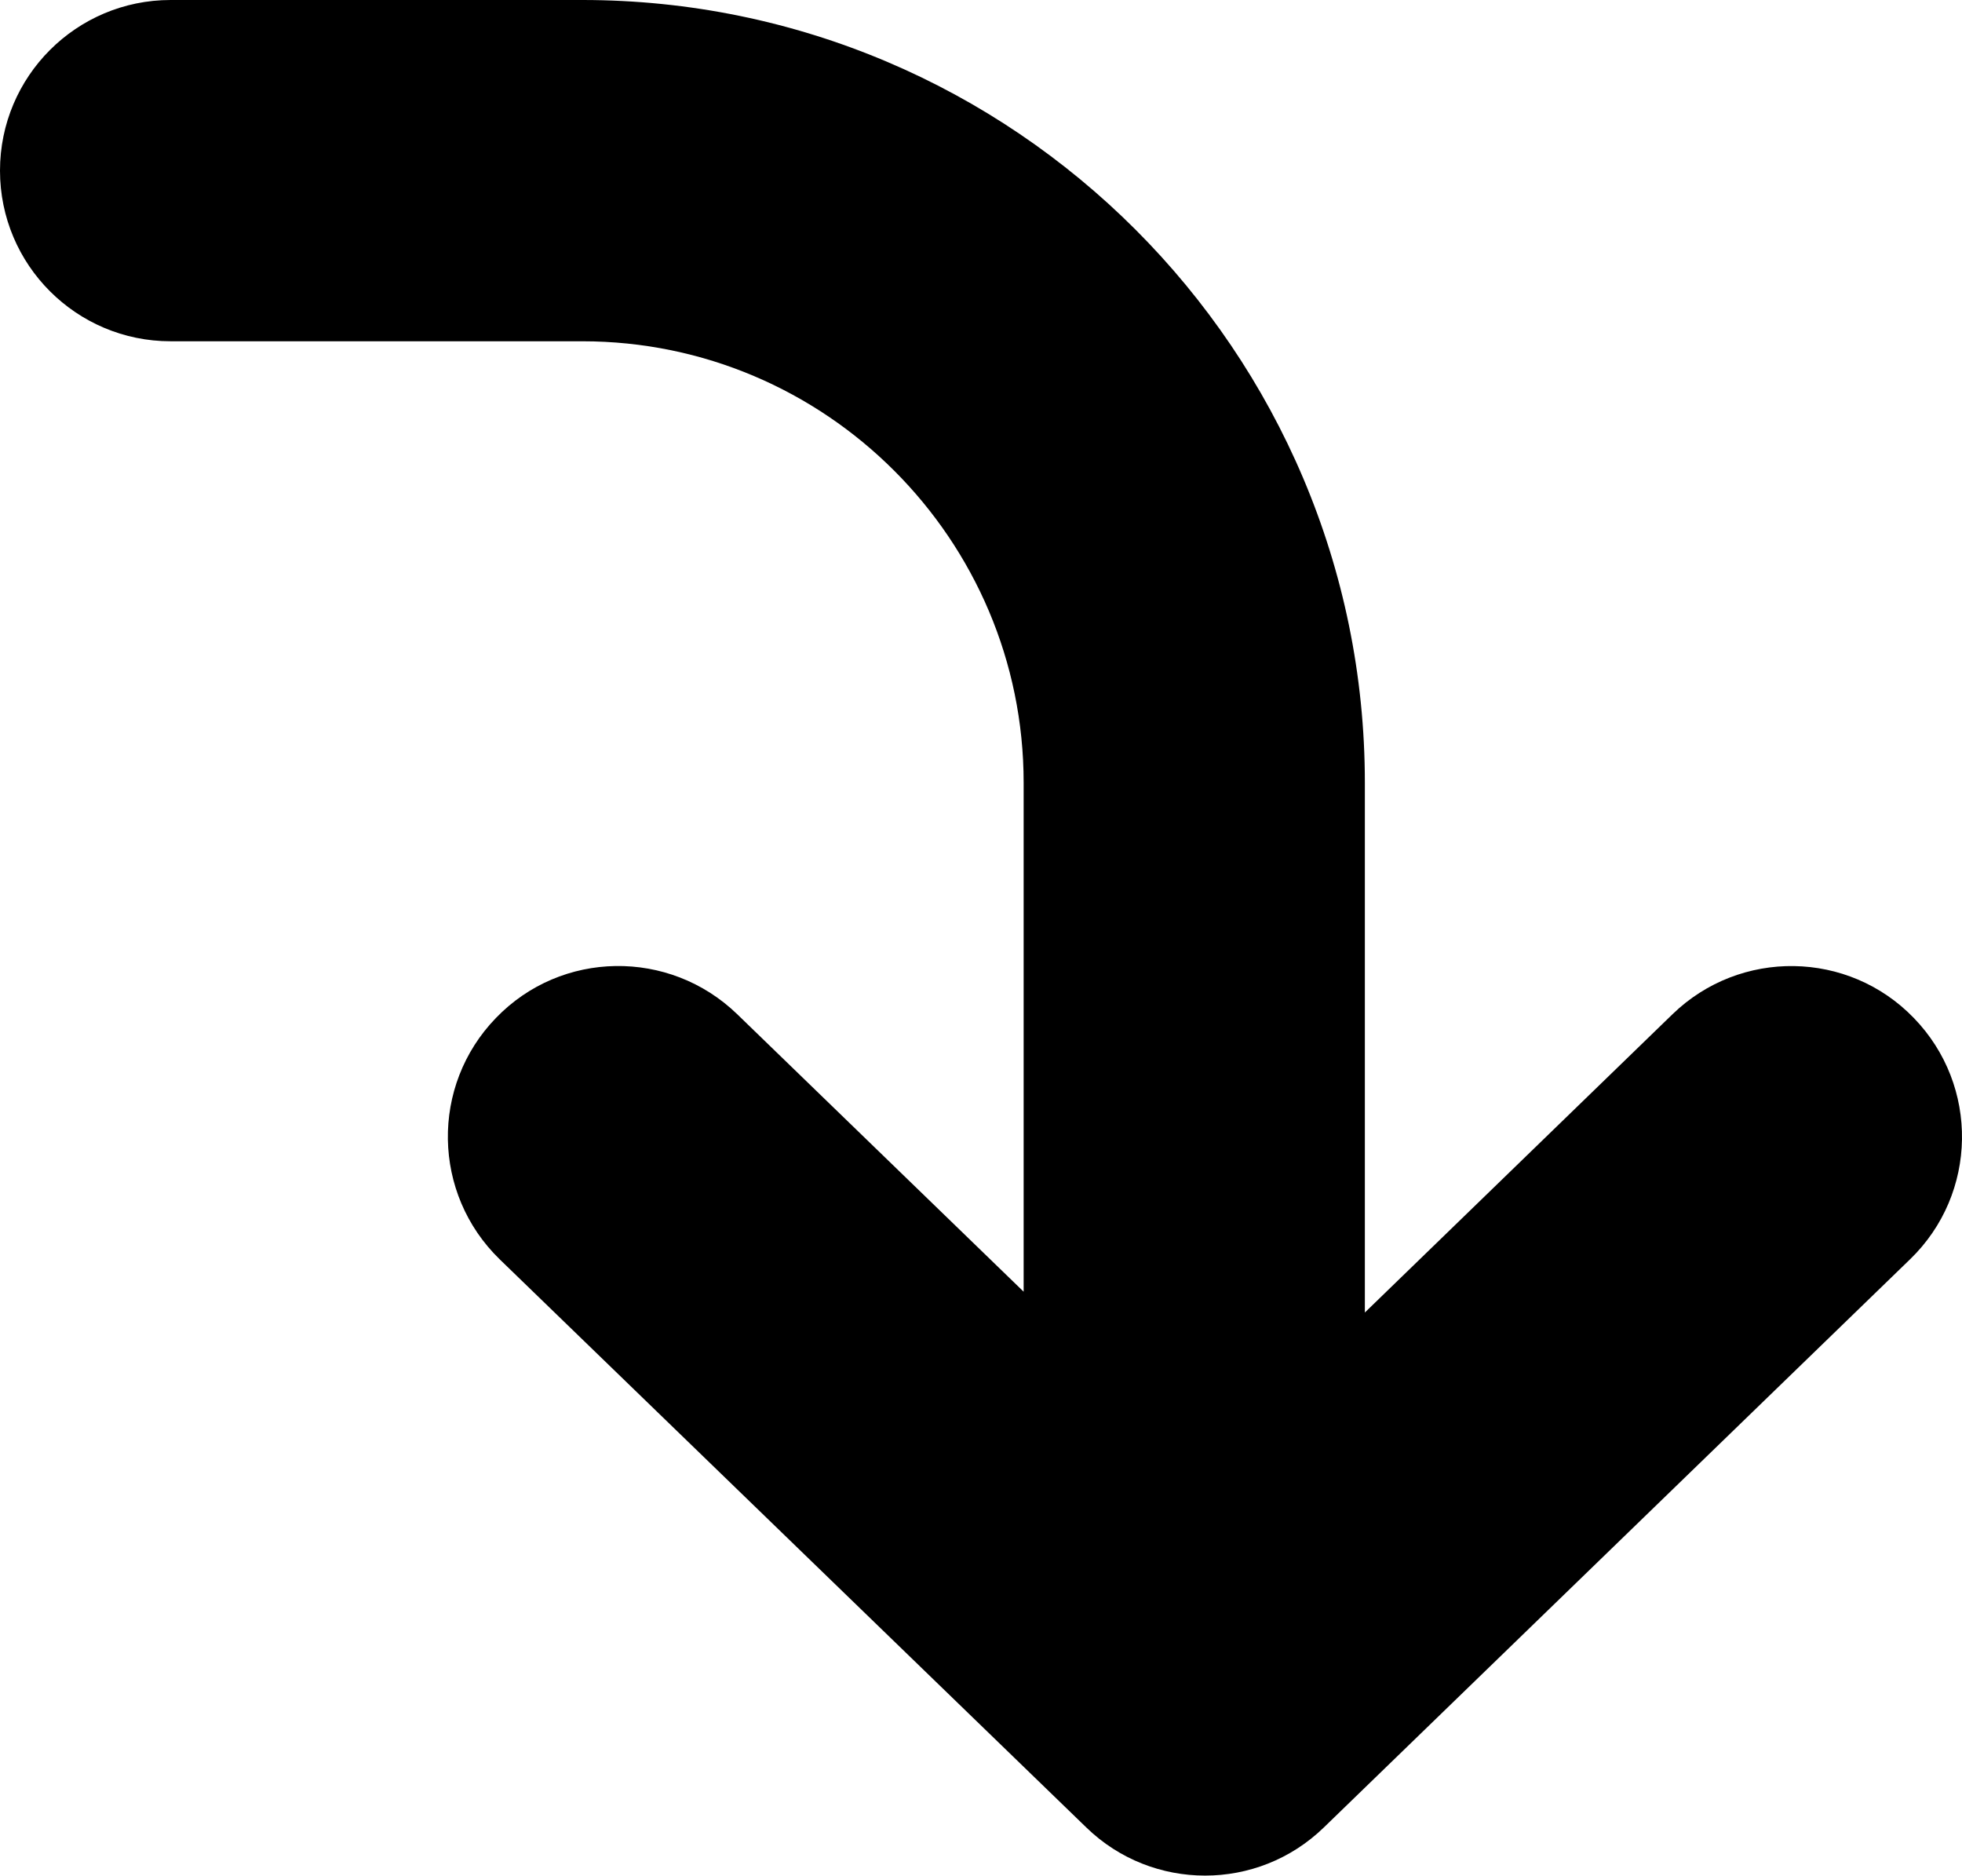
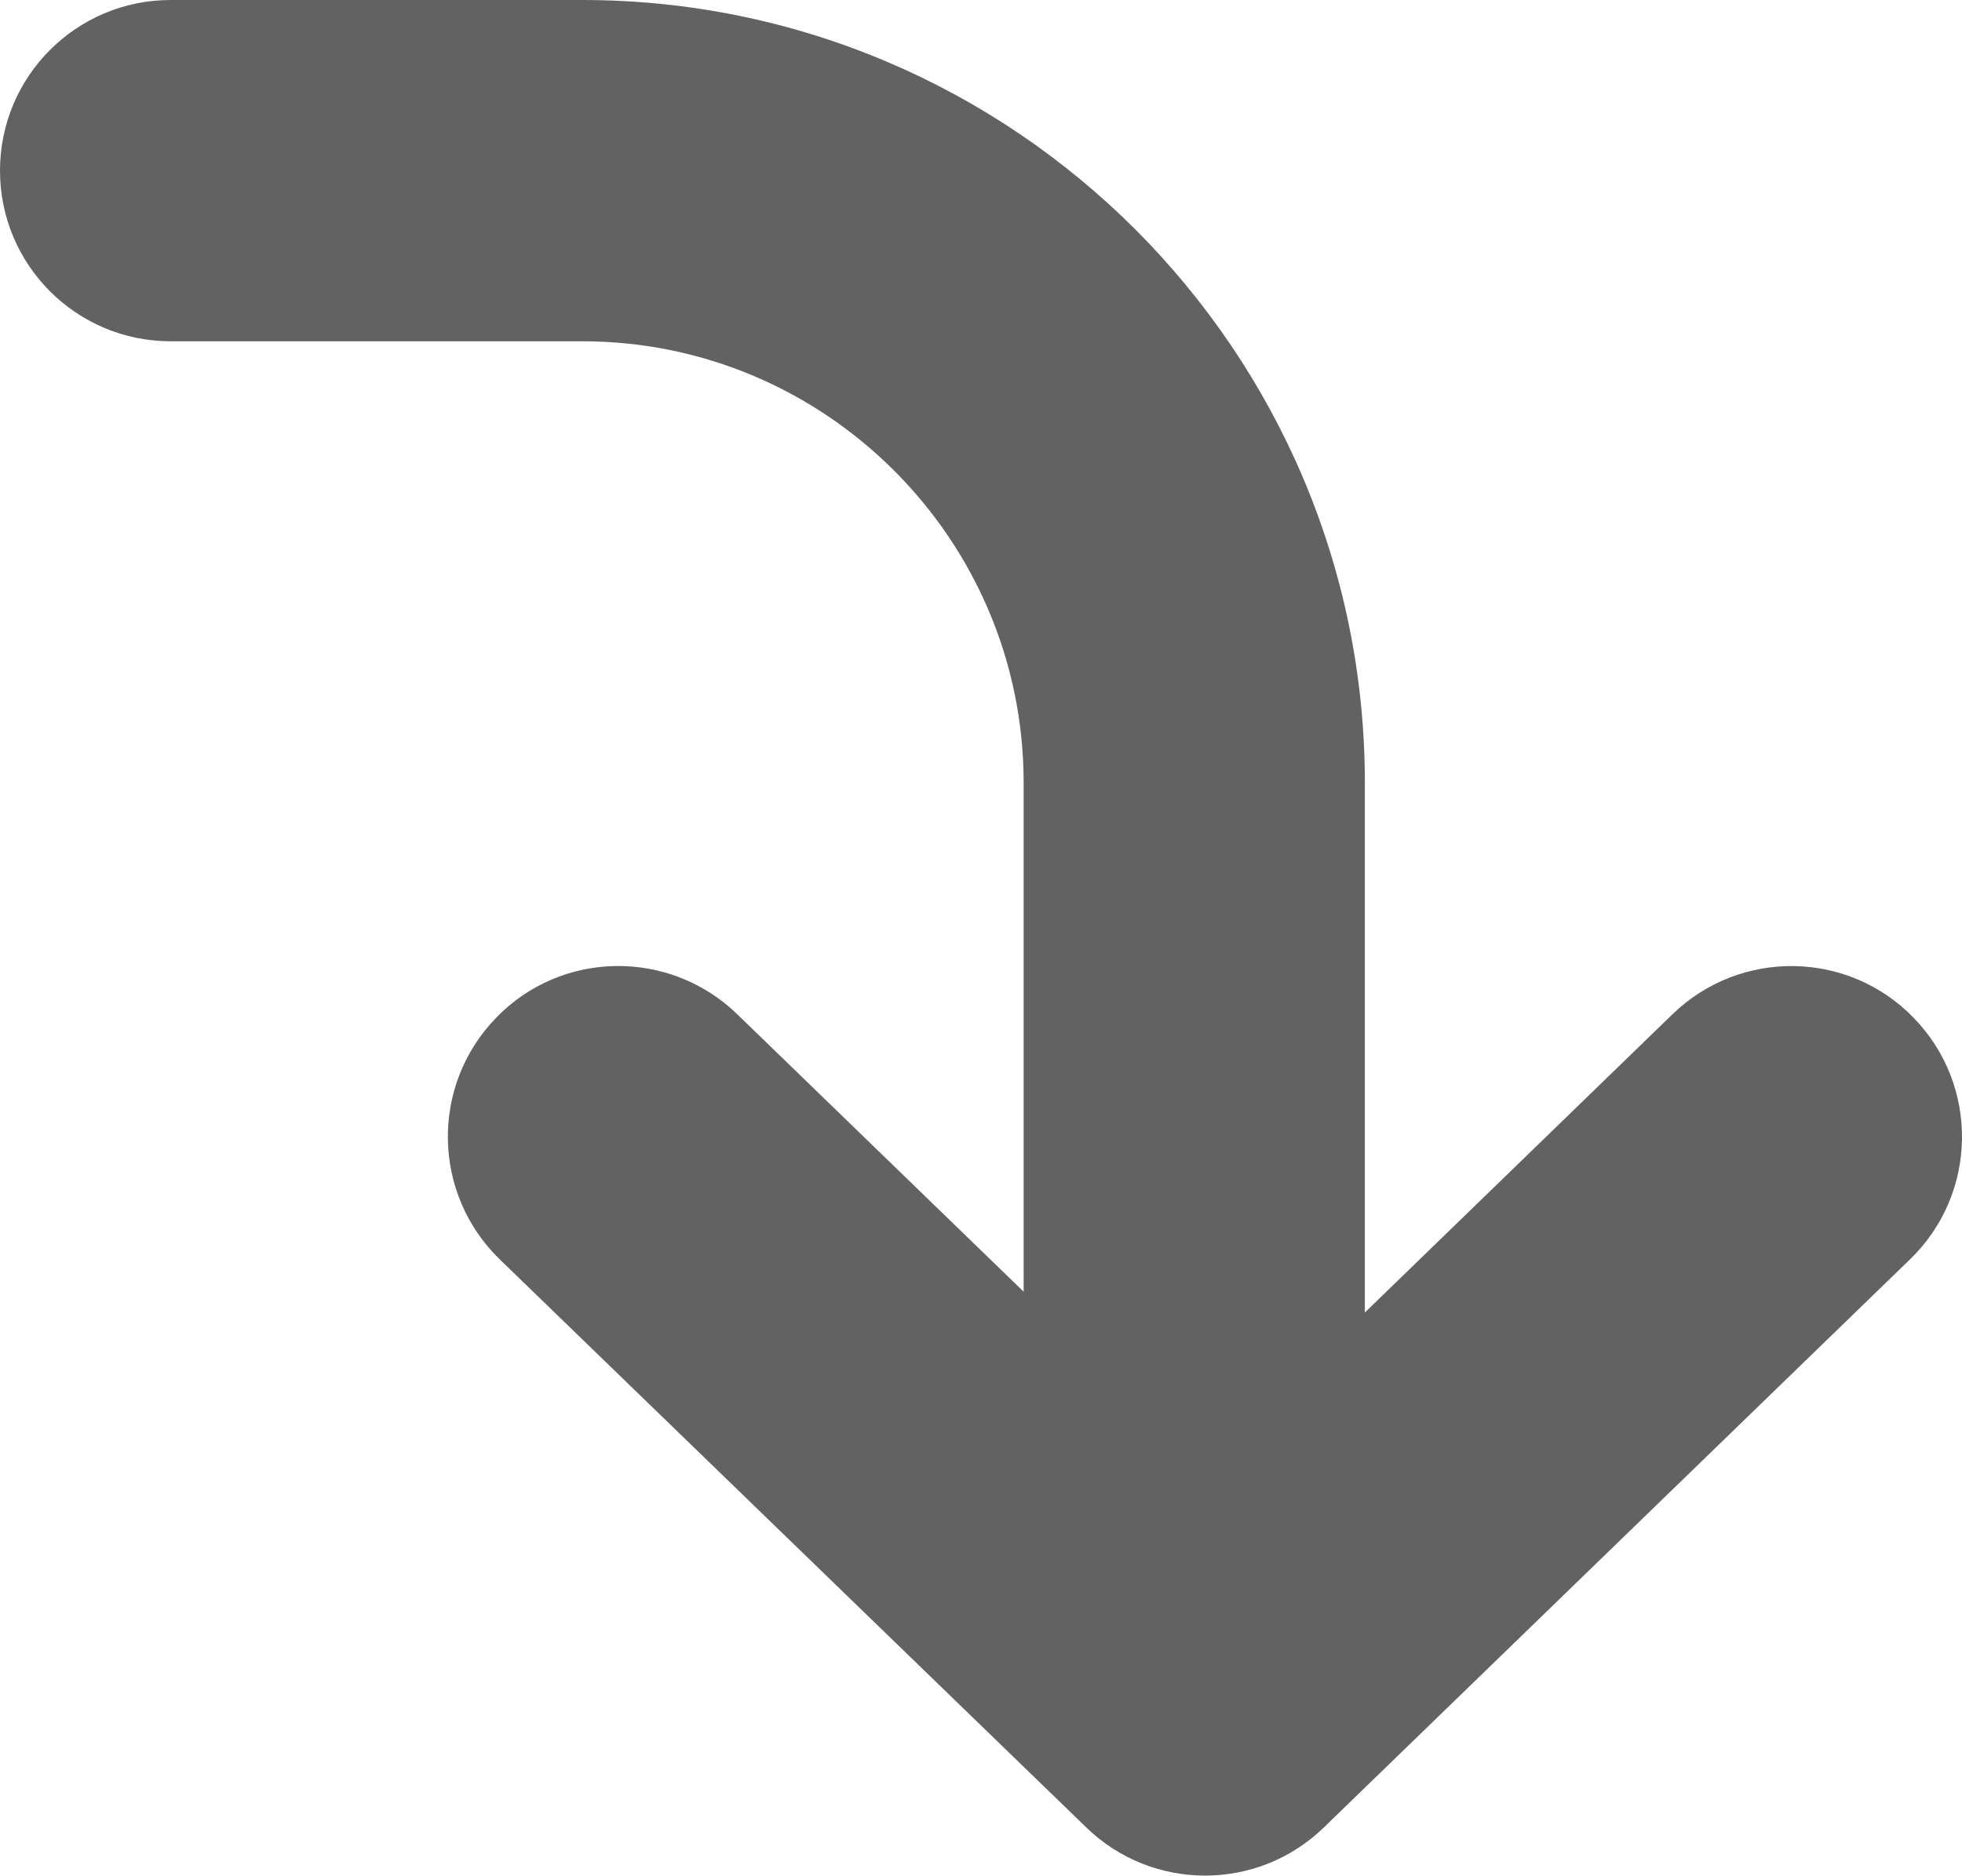
- <svg xmlns="http://www.w3.org/2000/svg" width="418.502" height="400" viewBox="0 0 418.502 400">
+ <svg xmlns="http://www.w3.org/2000/svg" width="418.502" height="400" viewBox="0 0 418.502 400" fill="rgba(97,97,97,0.99)">
  <path d="M408.228 217.103c-13.967-14.464-37.031-14.784-51.46-0.817l-65.639 63.631V166.922C291.129 74.879 216.25 0 124.206 0H36.391C16.294 0 0 16.294 0 36.391s16.294 36.391 36.391 36.391h87.815c51.903 0 94.141 42.237 94.141 94.141v108.552l-61.108-59.188c-14.464-13.984-37.51-13.665-51.459 0.817 -13.984 14.446-13.611 37.475 0.817 51.477l125.147 121.186c7.037 6.823 16.17 10.234 25.304 10.234 9.133 0 18.267-3.411 25.339-10.271l125.059-121.185C421.874 254.578 422.229 231.549 408.228 217.103z" />
</svg>
